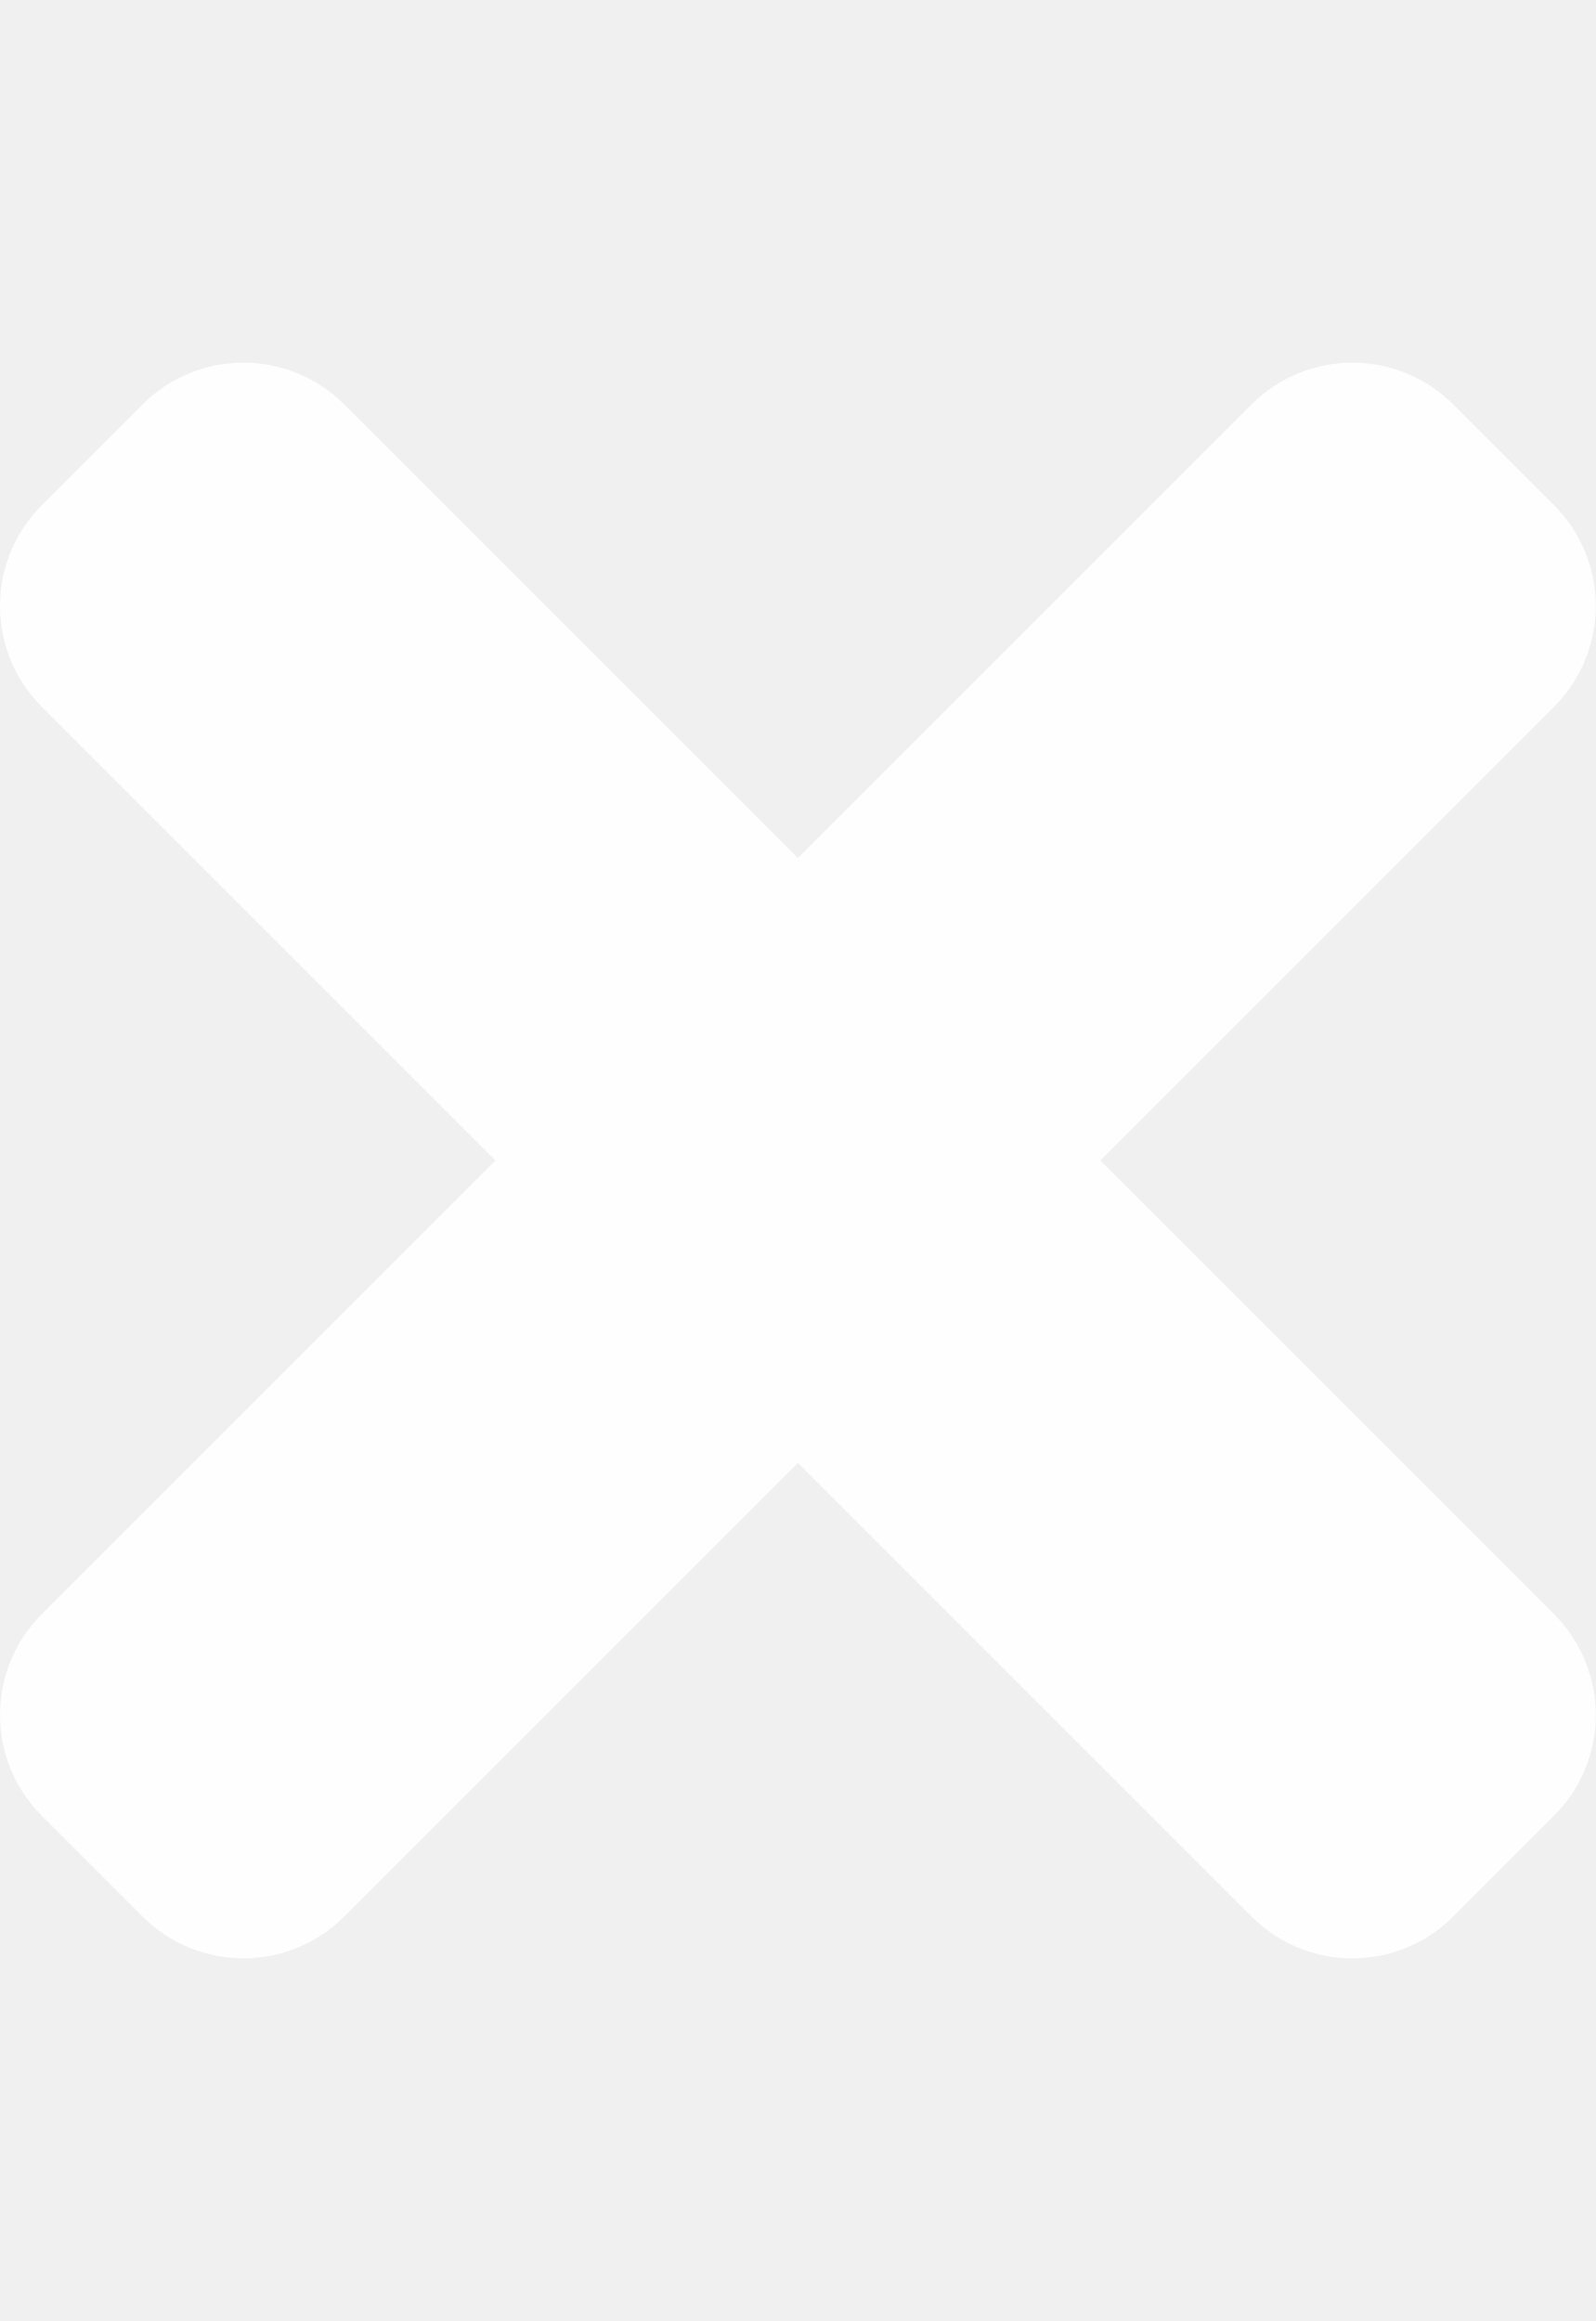
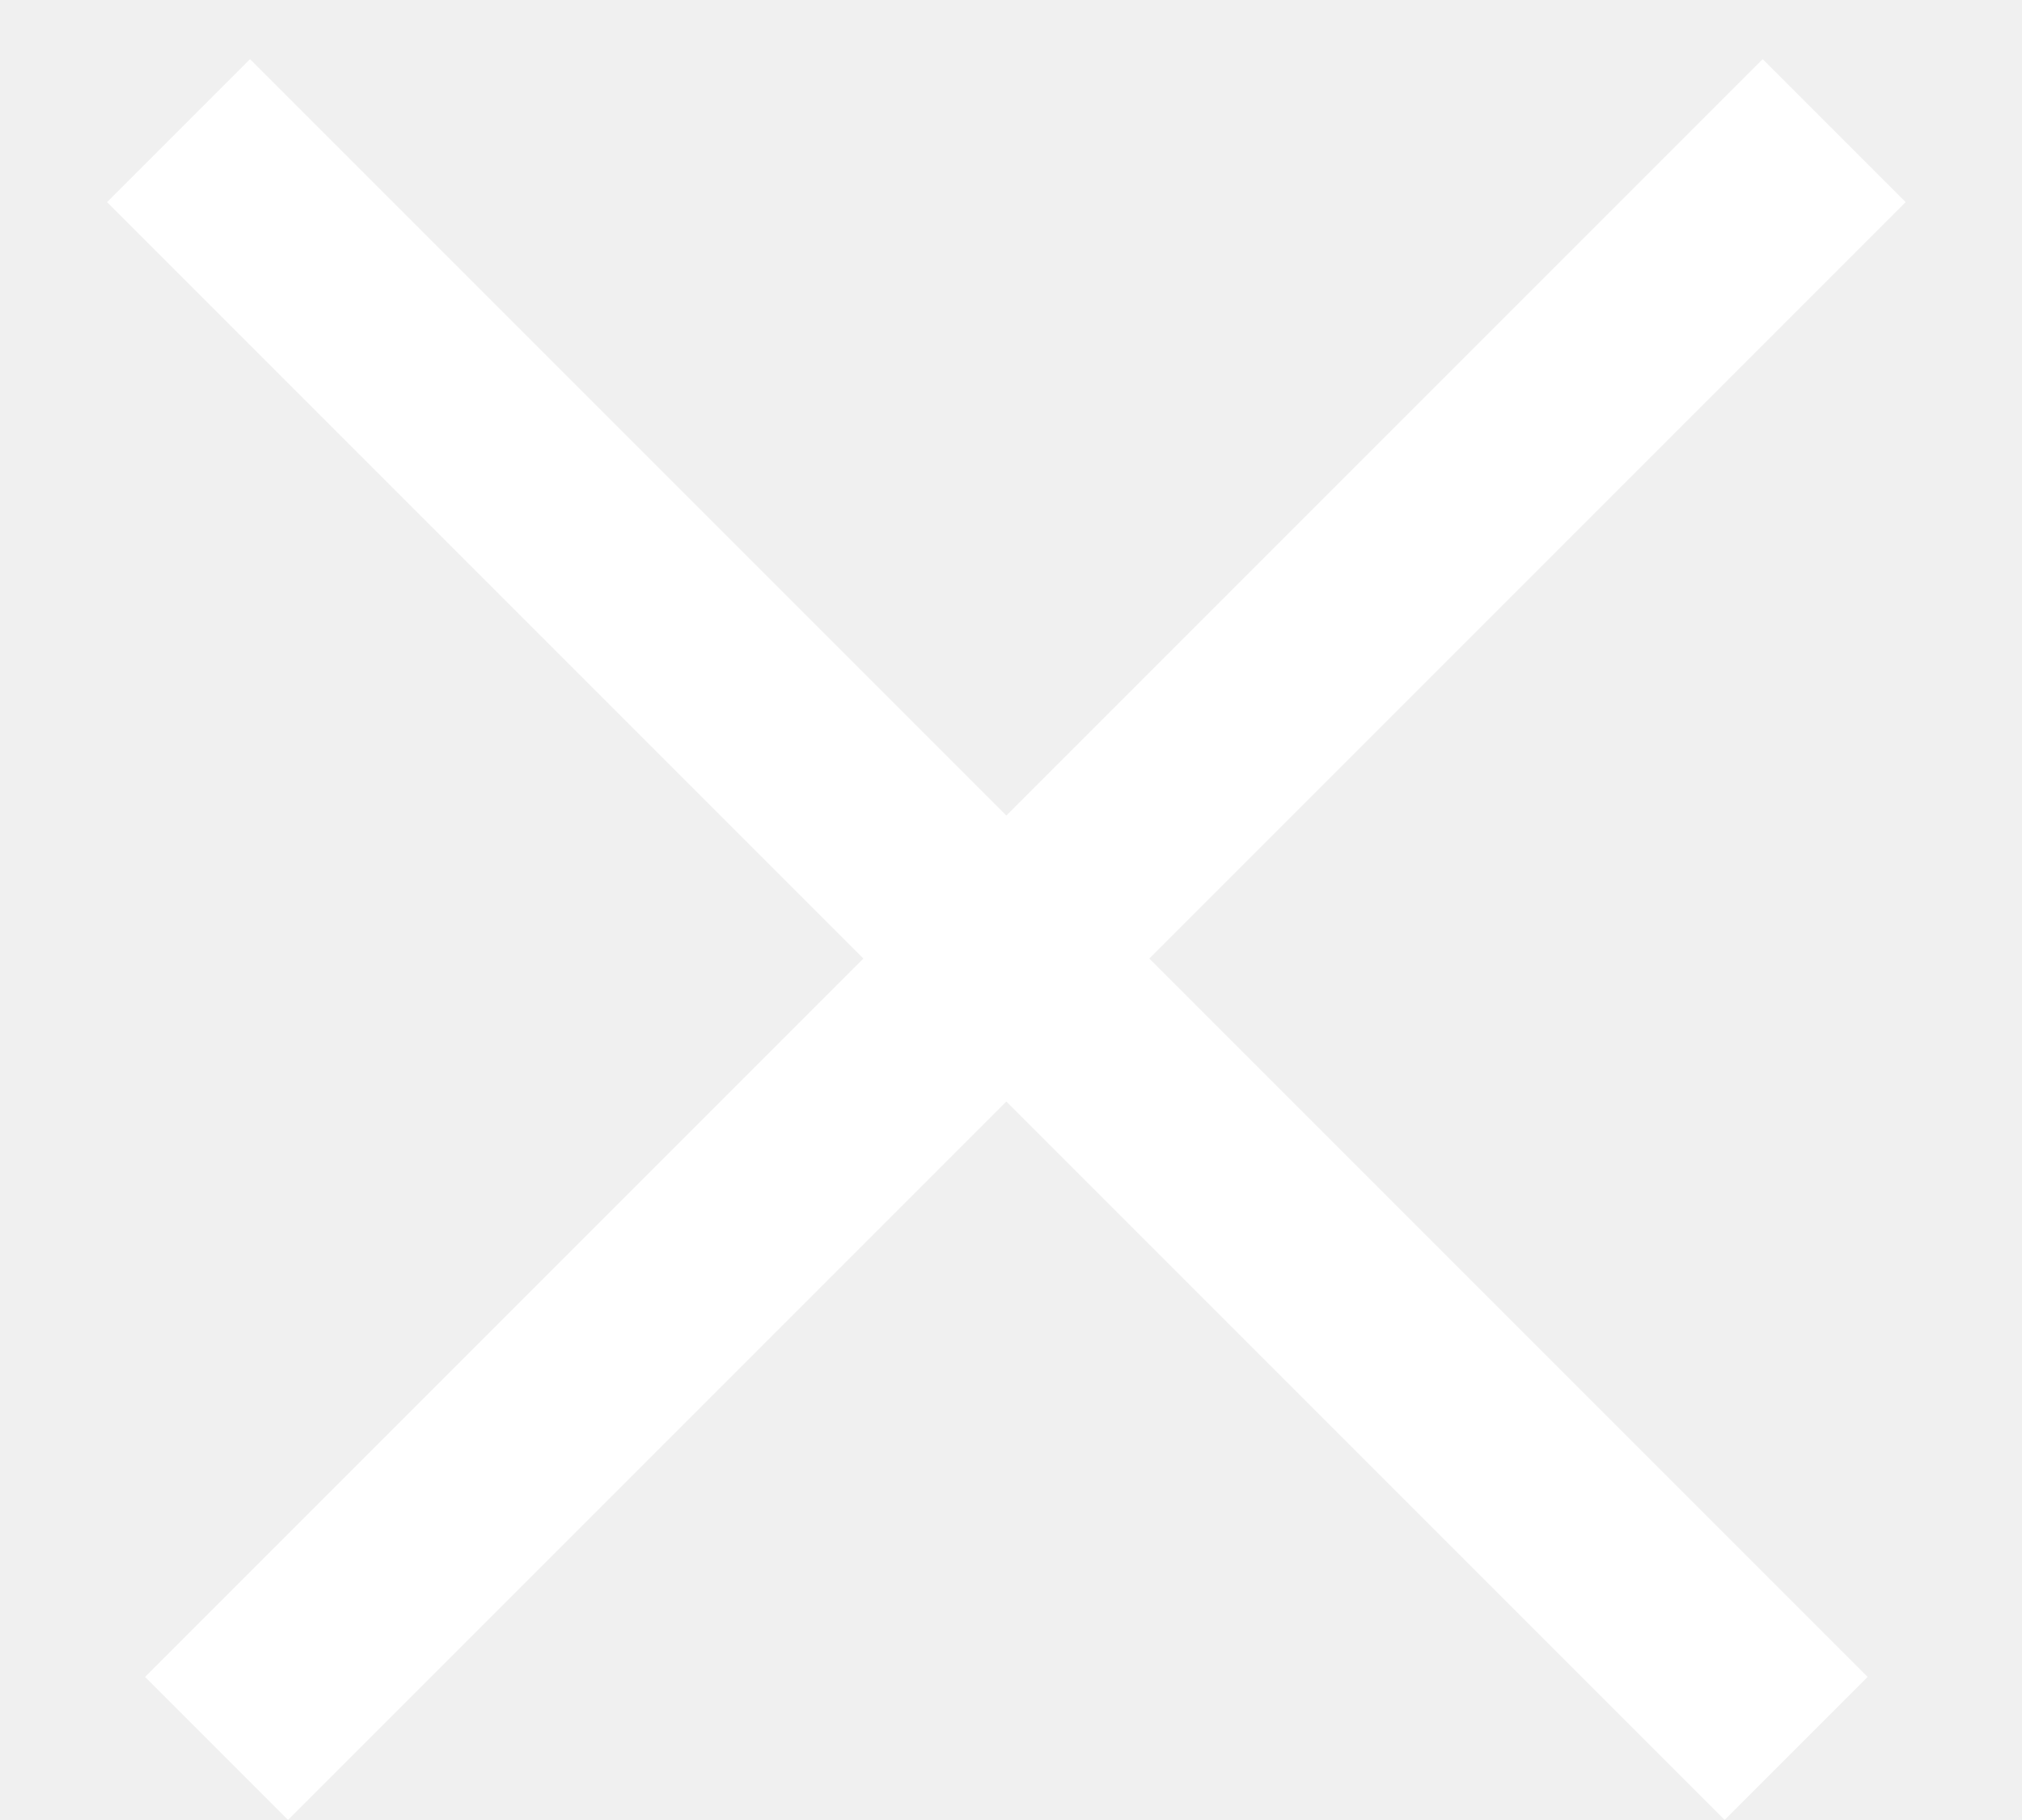
- <svg xmlns="http://www.w3.org/2000/svg" aria-hidden="true" focusable="false" data-prefix="fas" data-icon="times" class="svg-inline--fa fa-times fa-w-11" role="img" viewBox="0 0 352 512">
-   <path fill="#ffffff" fill-opacity="0.90" d="M242.72 256l100.07-100.07c12.28-12.28 12.28-32.19 0-44.48l-22.24-22.24c-12.28-12.28-32.19-12.28-44.48 0L176 189.28 75.93 89.21c-12.28-12.28-32.19-12.28-44.48 0L9.21 111.45c-12.28 12.28-12.28 32.19 0 44.48L109.28 256 9.21 356.07c-12.28 12.28-12.28 32.19 0 44.48l22.24 22.24c12.28 12.28 32.2 12.28 44.48 0L176 322.72l100.07 100.07c12.28 12.28 32.2 12.28 44.48 0l22.24-22.24c12.28-12.28 12.28-32.19 0-44.48L242.72 256z" />
+ <svg xmlns="http://www.w3.org/2000/svg" width="10" height="9" viewBox="0 0 10 9" fill="none">
+   <line x1="1.071" y1="8.646" x2="9.071" y2="0.646" stroke="white" />
+   <line x1="0.883" y1="0.646" x2="8.883" y2="8.646" stroke="white" />
</svg>
